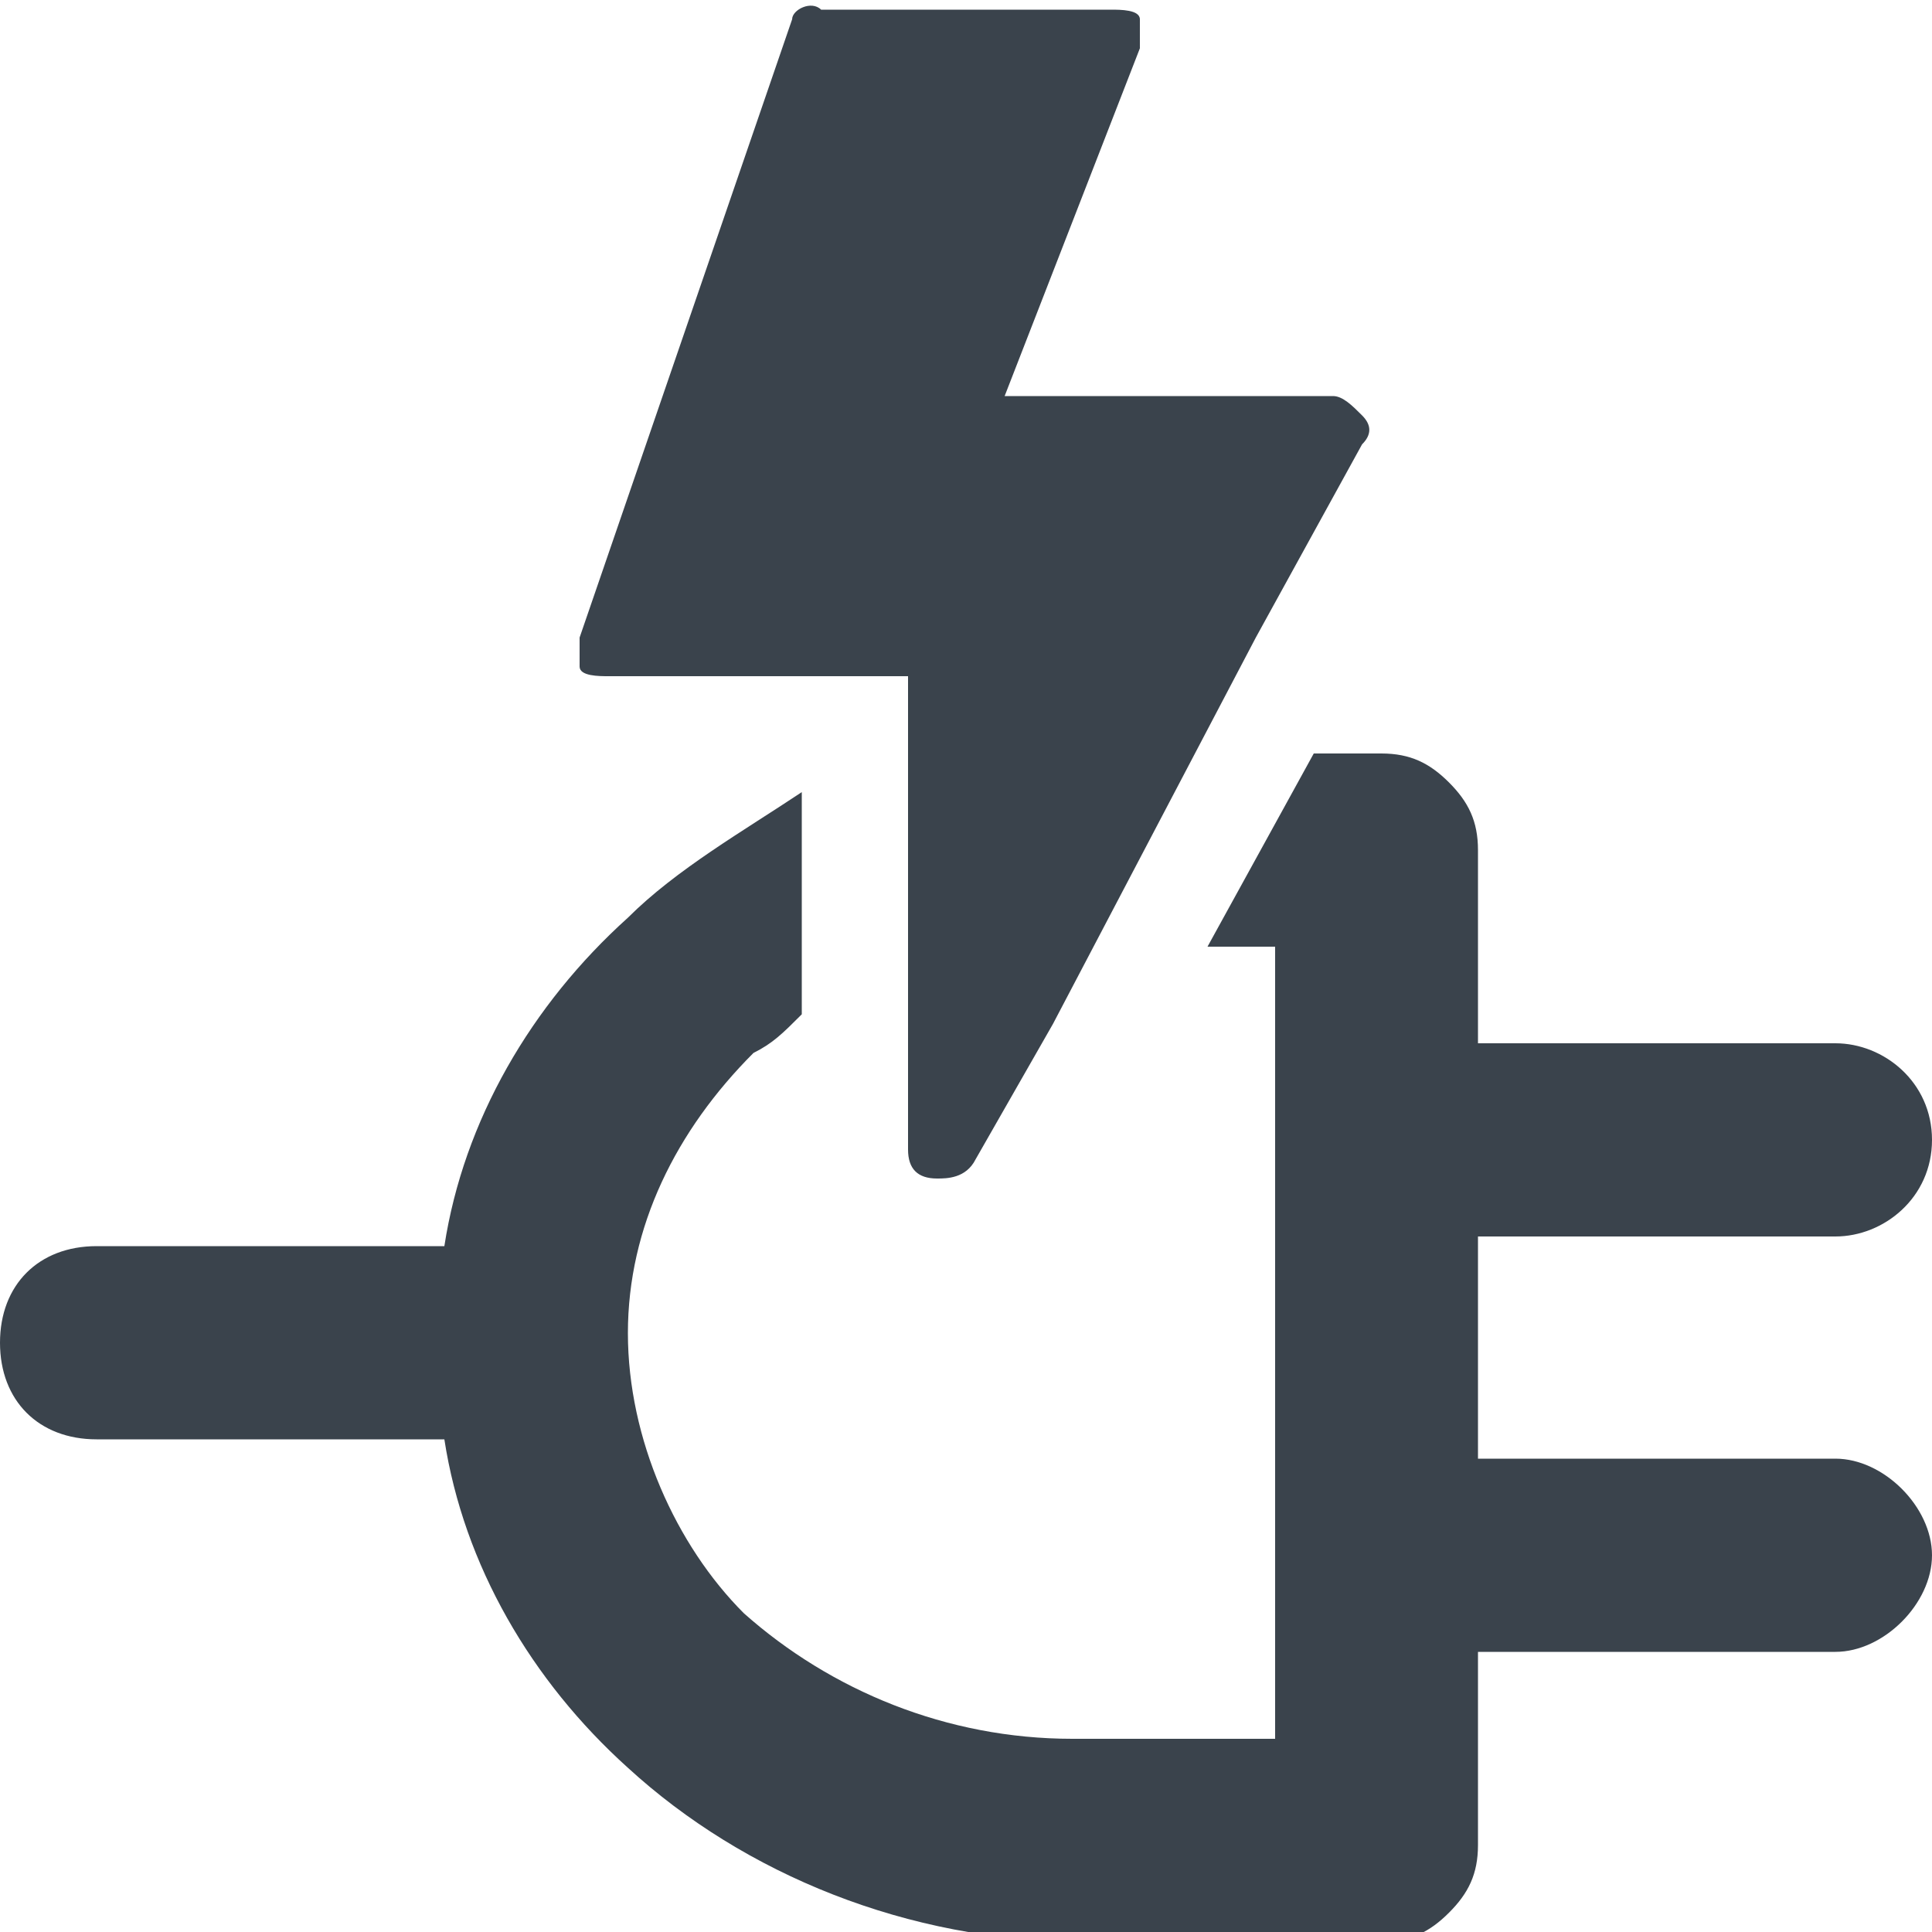
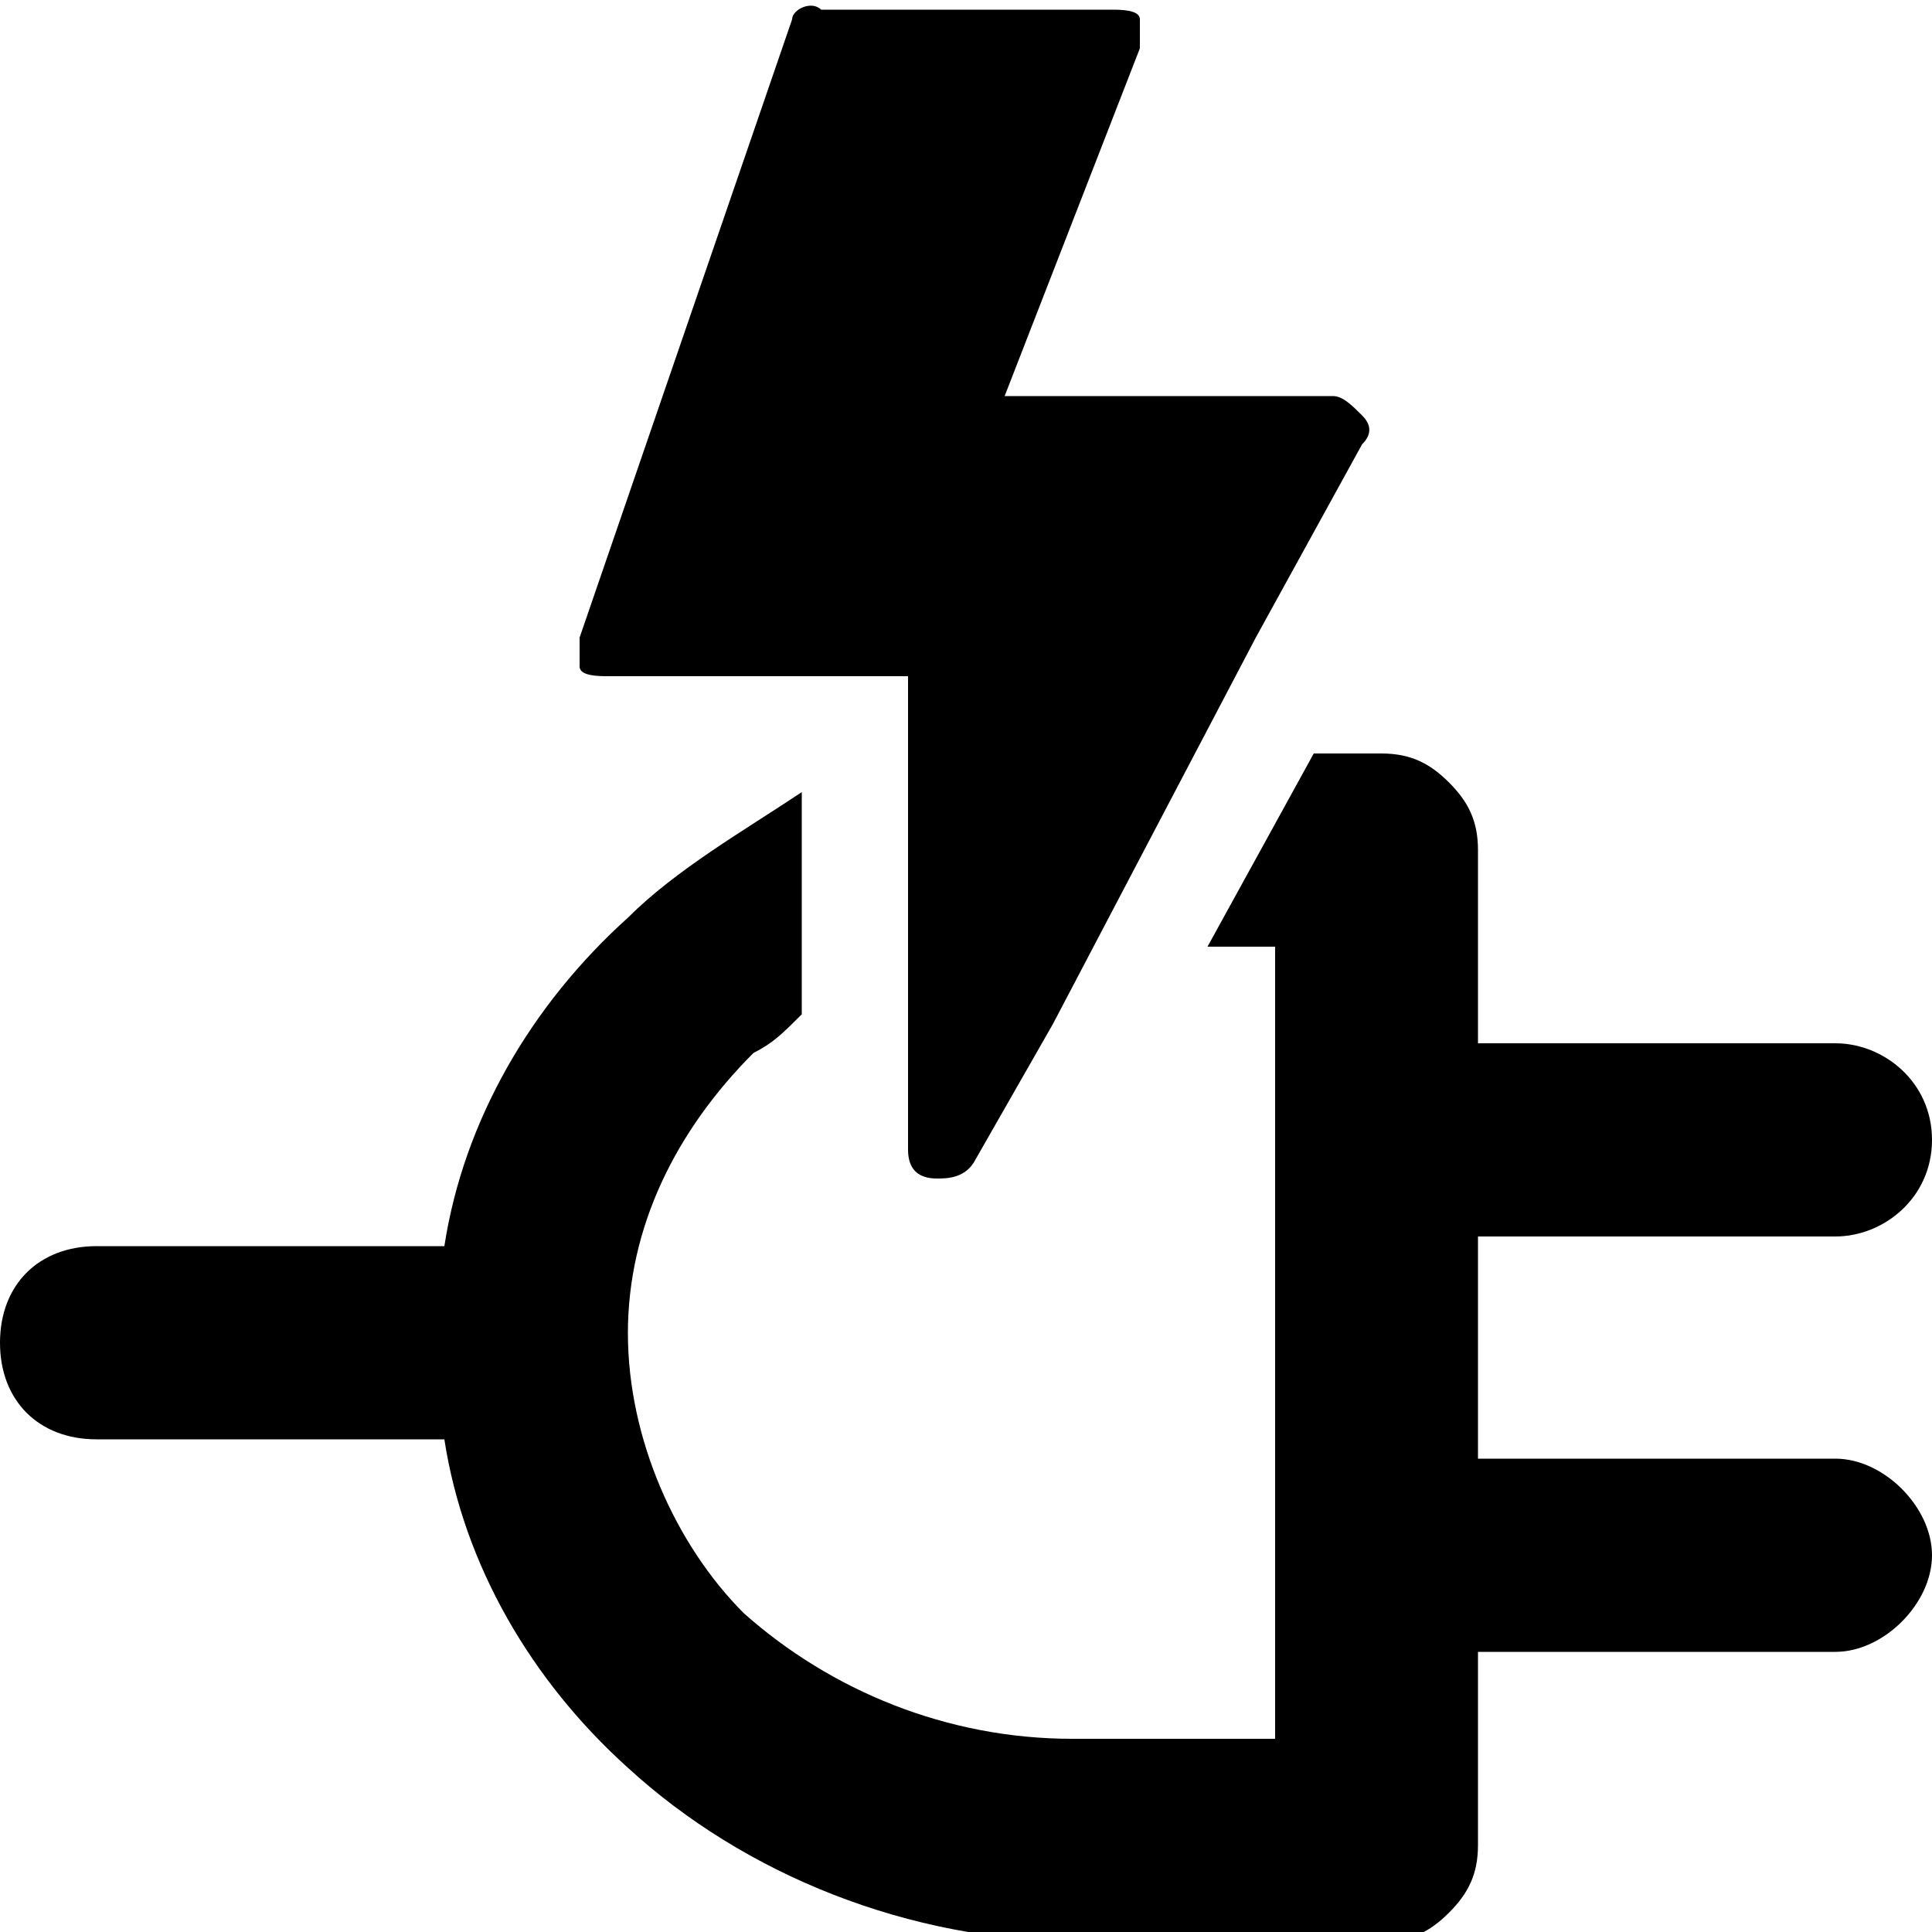
- <svg xmlns="http://www.w3.org/2000/svg" version="1.1" id="Calque_1" x="0px" y="0px" viewBox="0 0 20 20" style="enable-background:new 0 0 20 20;" xml:space="preserve">
-   <style type="text/css">
- 	.st0{fill:#3A434C;}
- </style>
-   <g>
-     <path class="st0" d="M19,15.1h-3.7v-2.3H19c0.5,0,1-0.4,1-1s-0.5-1-1-1h-3.7v-2c0-0.3-0.1-0.5-0.3-0.7s-0.4-0.3-0.7-0.3h-0.7   l-1.1,2h0.7V18h-2.1c-1.3,0-2.5-0.5-3.4-1.3C7,16,6.5,14.9,6.5,13.8s0.5-2.1,1.3-2.9c0.2-0.1,0.3-0.2,0.5-0.4l0-2.3   C7.7,8.6,7,9,6.5,9.5c-1,0.9-1.7,2.1-1.9,3.4H1c-0.6,0-1,0.4-1,1s0.4,1,1,1h3.6c0.2,1.3,0.9,2.5,1.9,3.4c1.2,1.1,2.9,1.8,4.7,1.8   h3.1c0.3,0,0.5-0.1,0.7-0.3s0.3-0.4,0.3-0.7v-2H19c0.5,0,1-0.5,1-1S19.5,15.1,19,15.1z" />
-     <path class="st0" d="M9.4,11.2l0,0.7c0,0.2,0.1,0.3,0.3,0.3c0.1,0,0.3,0,0.4-0.2l0.8-1.4l2.1-4l1.1-2c0.1-0.1,0.1-0.2,0-0.3   c-0.1-0.1-0.2-0.2-0.3-0.2l-3.4,0l1.4-3.6c0-0.1,0-0.2,0-0.3c0-0.1-0.2-0.1-0.3-0.1H8.5C8.4,0,8.2,0.1,8.2,0.2L6,6.6   c0,0.1,0,0.2,0,0.3s0.2,0.1,0.3,0.1l2.9,0h0.2L9.4,11.2z" />
-   </g>
+ <svg viewBox="0 0 20 20">
+   <path d="M19 15.1h-3.7v-2.3H19c.5 0 1-.4 1-1s-.5-1-1-1h-3.7v-2c0-.3-.1-.5-.3-.7s-.4-.3-.7-.3h-.7l-1.1 2h.7V18h-2.1c-1.3 0-2.5-.5-3.4-1.3-.7-.7-1.2-1.8-1.2-2.9s.5-2.1 1.3-2.9c.2-.1.3-.2.5-.4V8.2c-.6.4-1.3.8-1.8 1.3-1 .9-1.7 2.1-1.9 3.4H1c-.6 0-1 .4-1 1s.4 1 1 1h3.6c.2 1.3.9 2.5 1.9 3.4 1.2 1.1 2.9 1.8 4.7 1.8h3.1c.3 0 .5-.1.7-.3s.3-.4.3-.7v-2H19c.5 0 1-.5 1-1s-.5-1-1-1z" />
+   <path d="M9.4 11.2v.7c0 .2.1.3.3.3.1 0 .3 0 .4-.2l.8-1.4 2.1-4 1.1-2c.1-.1.1-.2 0-.3-.1-.1-.2-.2-.3-.2h-3.4L11.8.5V.2c0-.1-.2-.1-.3-.1h-3c-.1-.1-.3 0-.3.1L6 6.6v.3c0 .1.2.1.3.1h3.1v4.2z" />
</svg>
